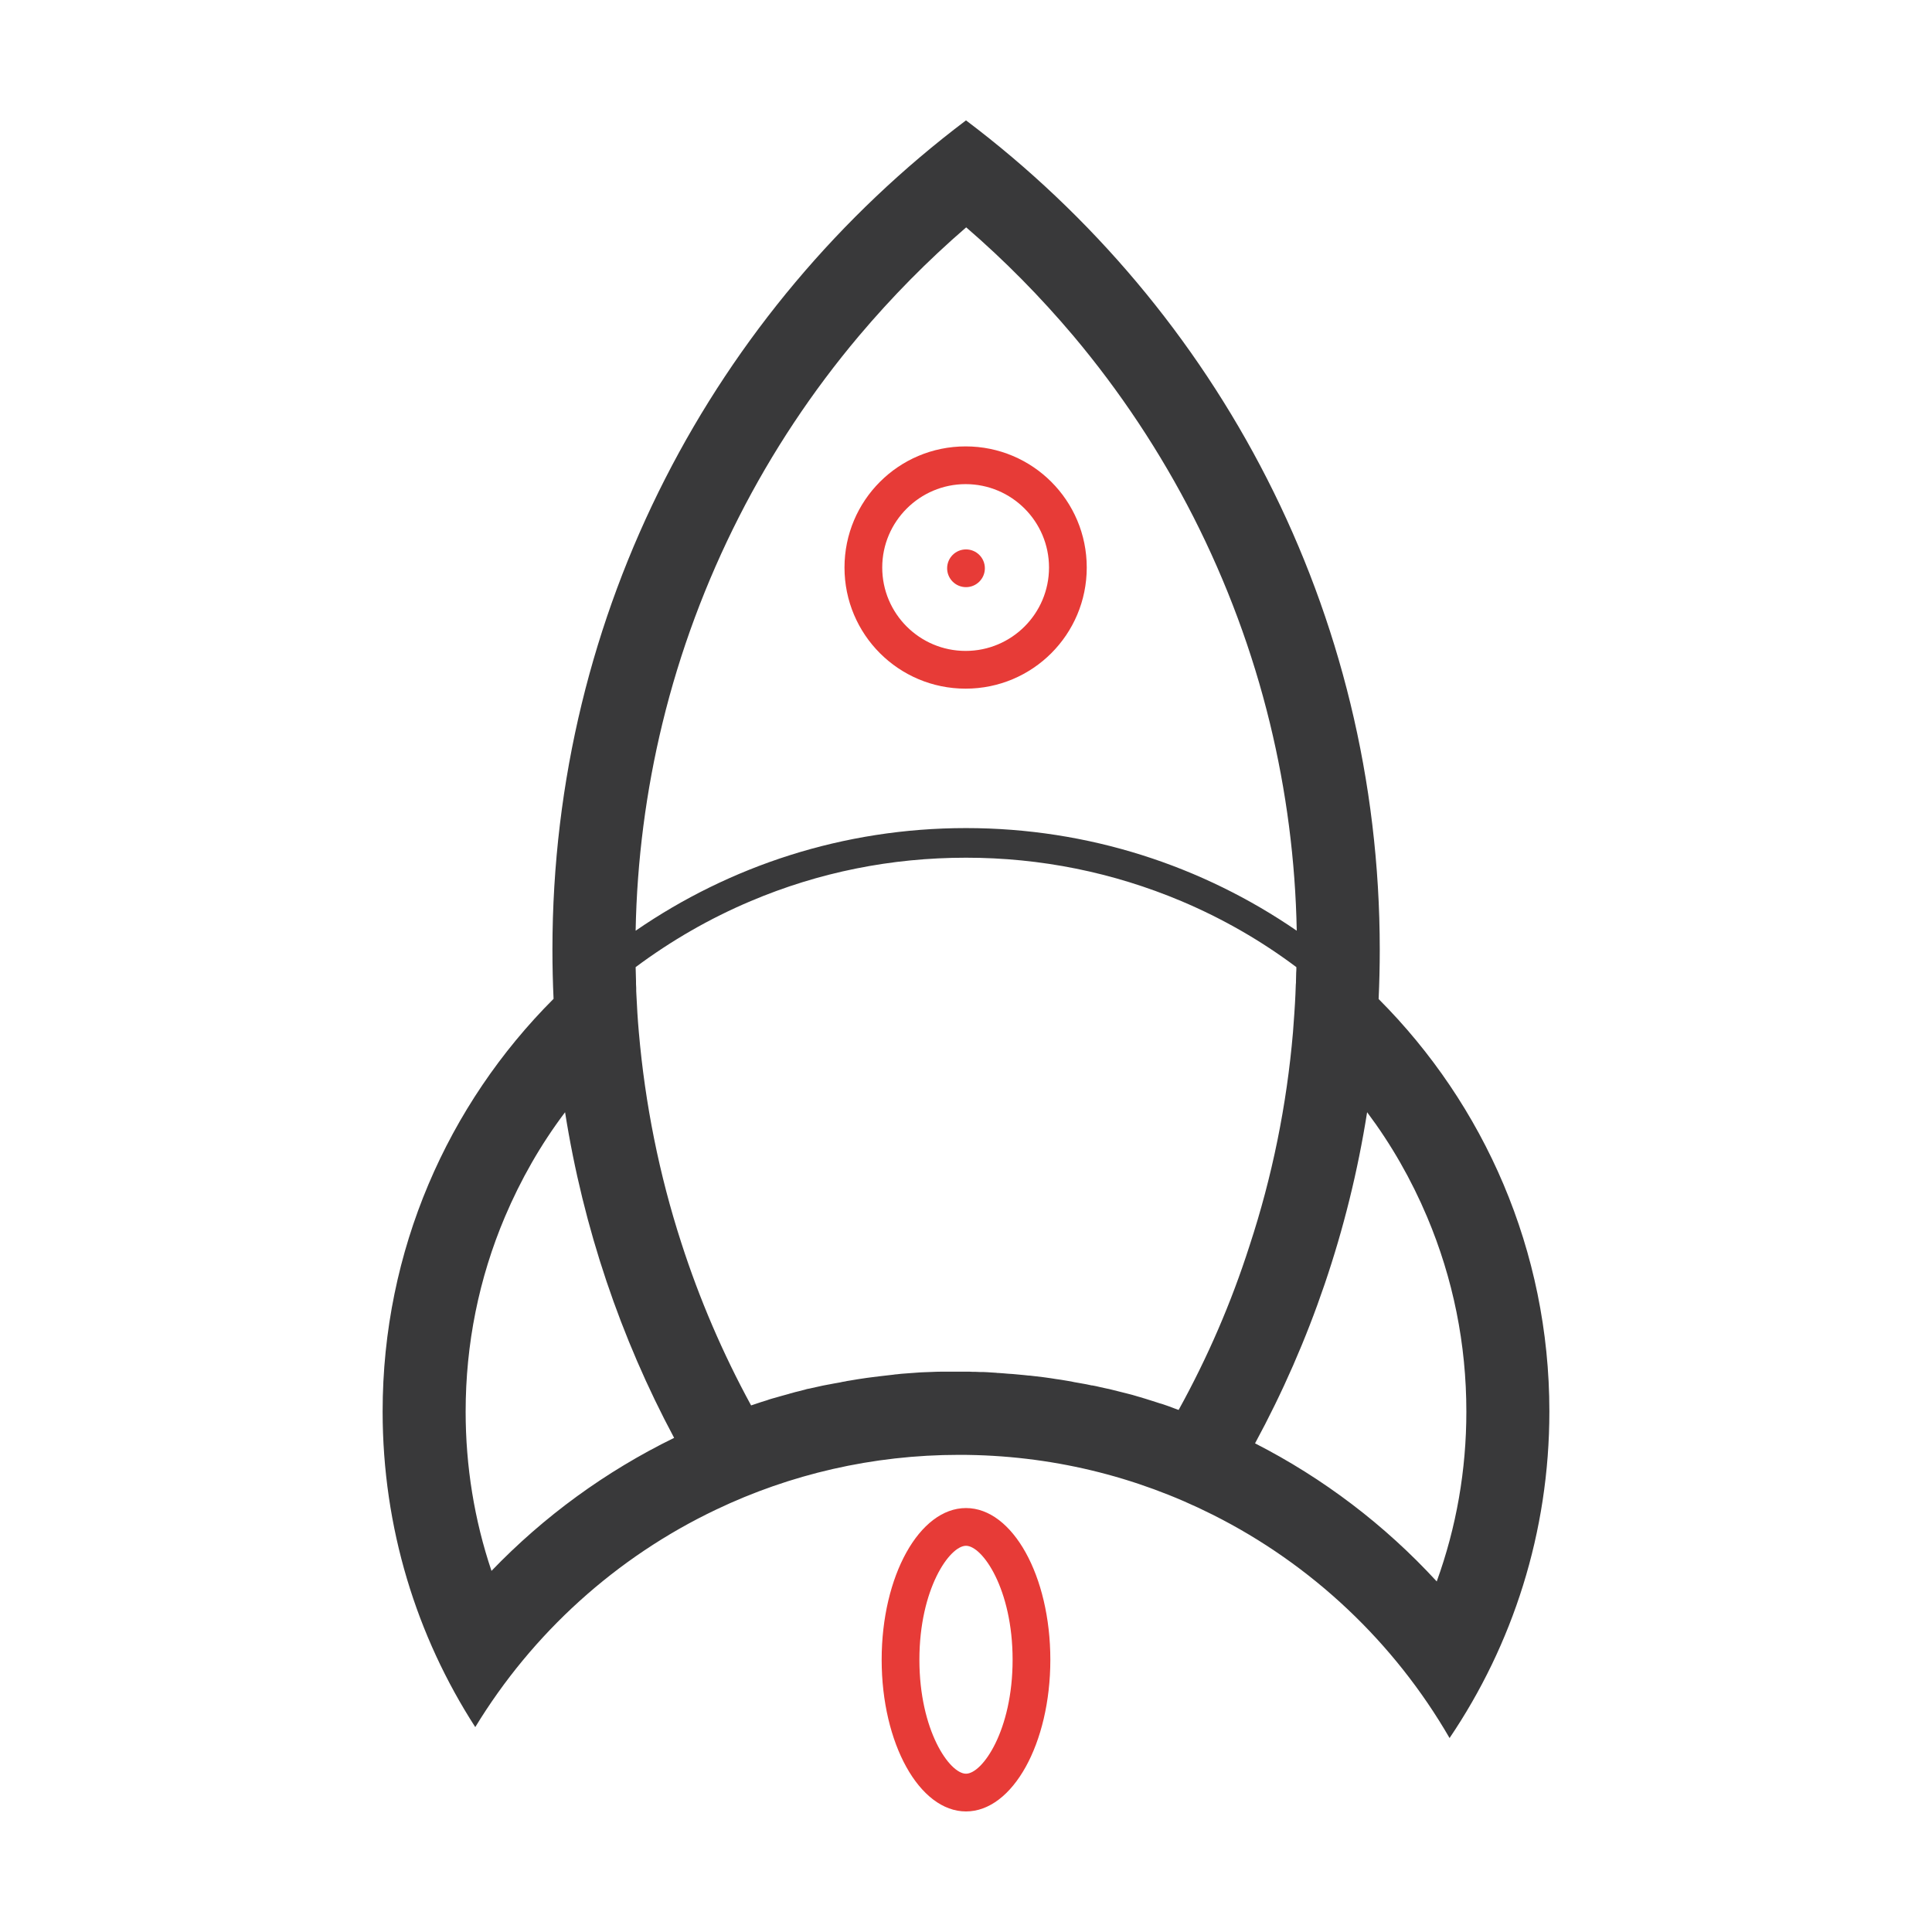
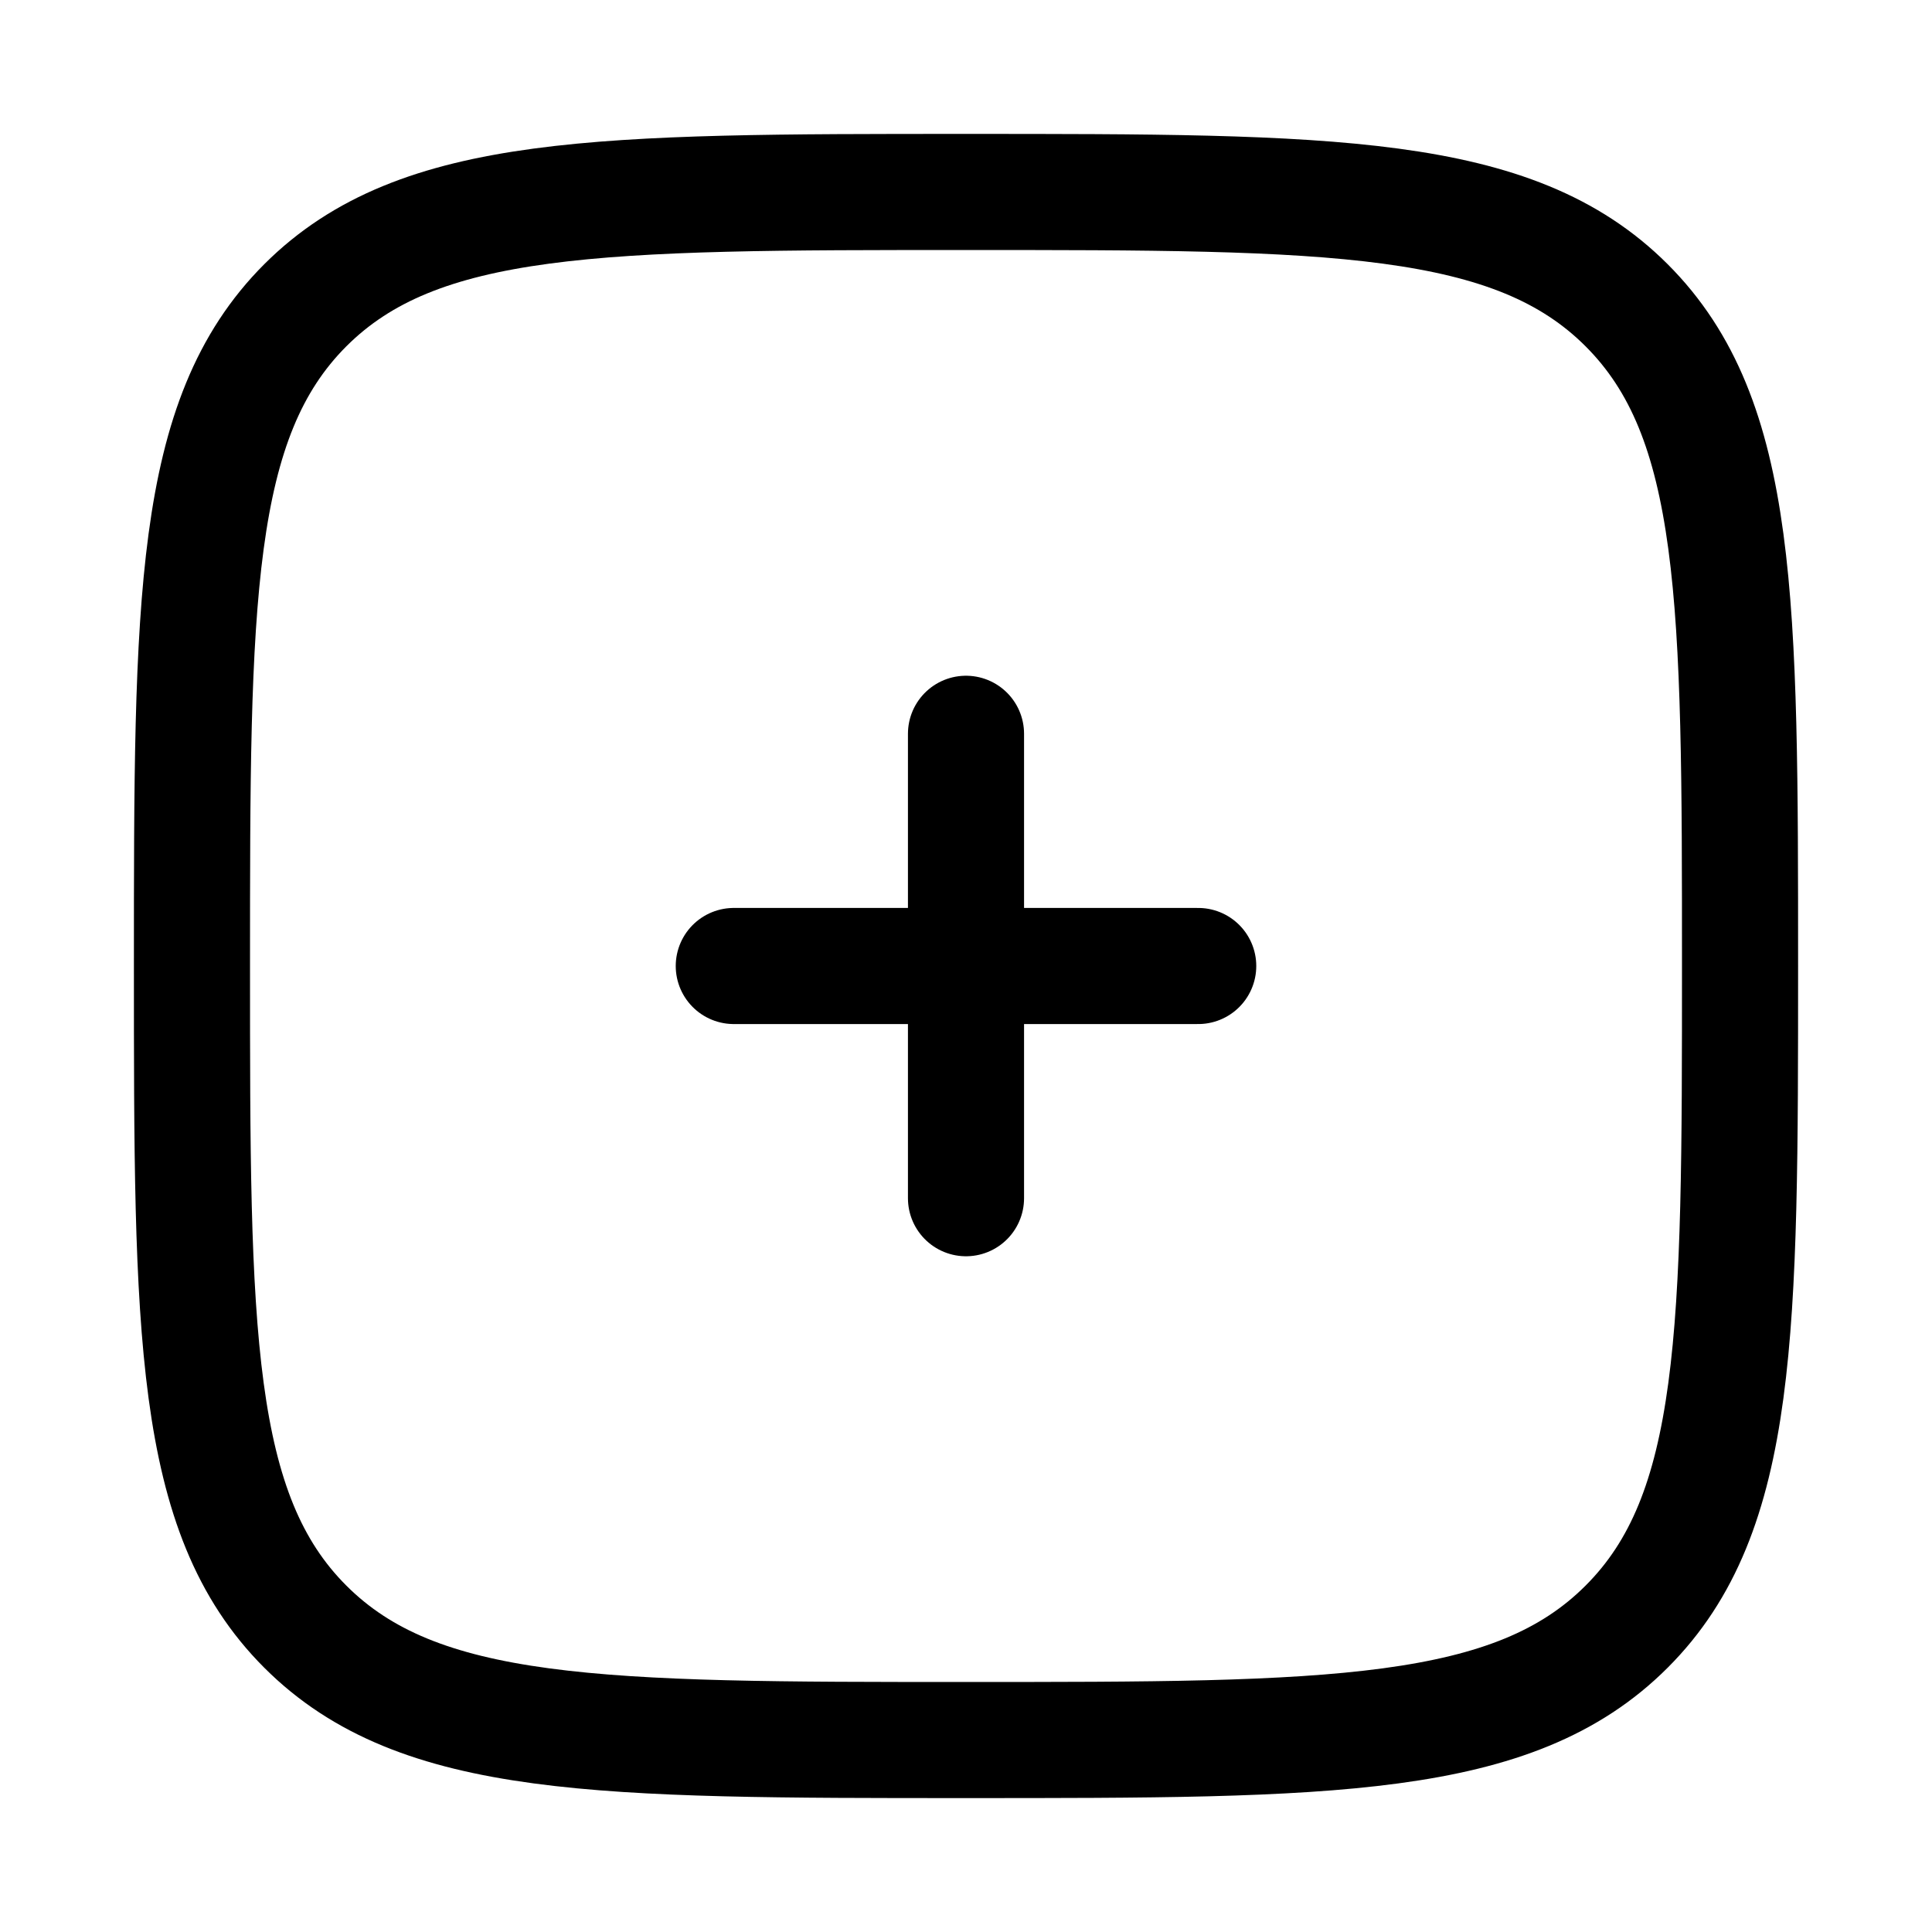
- <svg xmlns="http://www.w3.org/2000/svg" width="800px" height="800px" viewBox="0 0 1024 1024" class="icon" version="1.1">
-   <path d="M512 301.2m-10 0a10 10 0 1 0 20 0 10 10 0 1 0-20 0Z" fill="#E73B37" />
-   <path d="M400.3 744.5c2.1-0.7 4.1-1.4 6.2-2-2 0.6-4.1 1.3-6.2 2z m0 0c2.1-0.7 4.1-1.4 6.2-2-2 0.6-4.1 1.3-6.2 2z" fill="#39393A" />
-   <path d="M511.8 256.6c24.4 0 44.2 19.8 44.2 44.2S536.2 345 511.8 345s-44.2-19.8-44.2-44.2 19.9-44.2 44.2-44.2m0-20c-35.5 0-64.2 28.7-64.2 64.2s28.7 64.2 64.2 64.2 64.2-28.7 64.2-64.2-28.7-64.2-64.2-64.2z" fill="#E73B37" />
-   <path d="M730.7 529.5c0.4-8.7 0.6-17.4 0.6-26.2 0-179.6-86.1-339.1-219.3-439.5-133.1 100.4-219.2 259.9-219.2 439.5 0 8.8 0.2 17.5 0.6 26.1-56 56-90.6 133.3-90.6 218.7 0 61.7 18 119.1 49.1 167.3 30.3-49.8 74.7-90.1 127.7-115.3 39-18.6 82.7-29 128.8-29 48.3 0 93.9 11.4 134.3 31.7 52.5 26.3 96.3 67.7 125.6 118.4 33.4-49.4 52.9-108.9 52.9-173.1 0-85.4-34.6-162.6-90.5-218.6zM351.1 383.4c9.2-37.9 22.9-74.7 40.6-109.5a502.1 502.1 0 0 1 63.6-95.9c17.4-20.6 36.4-39.9 56.8-57.5 20.4 17.6 39.4 36.9 56.8 57.5 24.8 29.5 46.2 61.8 63.6 95.9 17.7 34.8 31.4 71.6 40.6 109.5 8.7 35.8 13.5 72.7 14.2 109.9C637.4 459 577 438.9 512 438.9c-65 0-125.3 20.1-175.1 54.4 0.7-37.2 5.5-74.1 14.2-109.9z m-90.6 449.2c-9.1-27-13.7-55.5-13.7-84.4 0-35.8 7-70.6 20.8-103.2 8.4-19.8 19-38.4 31.9-55.5 9.7 61.5 29.5 119.7 57.8 172.6-36.4 17.8-69 41.6-96.8 70.5z m364.2-85.3c-0.7-0.3-1.5-0.5-2.2-0.8-0.4-0.2-0.9-0.3-1.3-0.5-0.6-0.2-1.3-0.5-1.9-0.7-0.8-0.3-1.5-0.5-2.3-0.8-0.8-0.3-1.5-0.5-2.3-0.7l-0.9-0.3c-1-0.3-2.1-0.7-3.1-1-1.2-0.4-2.4-0.7-3.5-1.1l-3-0.9c-0.2-0.1-0.4-0.1-0.7-0.2-1.1-0.3-2.3-0.7-3.4-1-1.2-0.3-2.4-0.6-3.5-0.9l-3.6-0.9-3.6-0.9c-1-0.3-2.1-0.5-3.1-0.7-1.2-0.3-2.4-0.5-3.6-0.8-1.3-0.3-2.5-0.6-3.8-0.8h-0.3c-0.9-0.2-1.9-0.4-2.8-0.6-0.4-0.1-0.7-0.1-1.1-0.2-1.1-0.2-2.2-0.4-3.4-0.6-1.2-0.2-2.4-0.4-3.6-0.7l-5.4-0.9c-0.9-0.1-1.9-0.3-2.8-0.4-0.8-0.1-1.6-0.3-2.5-0.4-2.6-0.4-5.1-0.7-7.7-1-1.2-0.1-2.3-0.3-3.5-0.4h-0.4c-0.9-0.1-1.8-0.2-2.8-0.3-1.1-0.1-2.1-0.2-3.2-0.3-1.7-0.2-3.4-0.3-5.1-0.4-0.8-0.1-1.5-0.1-2.3-0.2-0.9-0.1-1.9-0.1-2.8-0.2-0.4 0-0.8 0-1.2-0.1-1.1-0.1-2.1-0.1-3.2-0.2-0.5 0-1-0.1-1.5-0.1-1.3-0.1-2.6-0.1-3.9-0.1-0.8 0-1.5-0.1-2.3-0.1-1.2 0-2.4 0-3.5-0.1h-13.9c-2.3 0-4.6 0.1-6.9 0.2-0.9 0-1.9 0.1-2.8 0.1-0.8 0-1.5 0.1-2.3 0.1-1.4 0.1-2.8 0.2-4.1 0.3-1.4 0.1-2.7 0.2-4.1 0.3-1.4 0.1-2.7 0.2-4.1 0.4-0.6 0-1.2 0.1-1.8 0.2l-7.8 0.9c-1.1 0.1-2.1 0.3-3.2 0.4-1 0.1-2.1 0.3-3.1 0.4-3.2 0.5-6.4 0.9-9.5 1.5-0.7 0.1-1.4 0.2-2.1 0.4-0.9 0.1-1.7 0.3-2.6 0.5-1.1 0.2-2.3 0.4-3.4 0.6-0.9 0.2-1.7 0.3-2.6 0.5-0.4 0.1-0.8 0.1-1.1 0.2-0.7 0.1-1.4 0.3-2.1 0.4-1.2 0.3-2.4 0.5-3.6 0.8-1.2 0.3-2.4 0.5-3.6 0.8-0.2 0-0.4 0.1-0.6 0.1-0.5 0.1-1 0.2-1.5 0.4-1.1 0.3-2.3 0.6-3.5 0.9-1.3 0.3-2.5 0.6-3.8 1-0.4 0.1-0.9 0.2-1.4 0.4-1.3 0.4-2.7 0.7-4 1.1-1.5 0.4-3 0.9-4.6 1.3-1 0.3-2.1 0.6-3.1 1-2.1 0.6-4.1 1.3-6.2 2-0.7 0.2-1.4 0.5-2.1 0.7-15-27.5-27.4-56.4-37-86.2-11.7-36.1-19.2-73.6-22.5-111.6-0.6-6.7-1-13.3-1.3-20-0.1-1.2-0.1-2.4-0.1-3.6-0.1-1.2-0.1-2.4-0.1-3.6 0-1.2-0.1-2.4-0.1-3.6 0-1.2-0.1-2.4-0.1-3.7 18.8-14 39.2-25.8 61-35 36.1-15.3 74.5-23 114.1-23 39.6 0 78 7.8 114.1 23 21.8 9.2 42.2 20.9 61 35v0.1c0 1 0 1.9-0.1 2.9 0 1.4-0.1 2.8-0.1 4.3 0 0.7 0 1.3-0.1 2-0.1 1.8-0.1 3.5-0.2 5.3-0.3 6.7-0.8 13.3-1.3 20-3.3 38.5-11 76.5-23 113-9.7 30.3-22.3 59.4-37.6 87.1z m136.8 90.9a342.27 342.27 0 0 0-96.3-73.2c29.1-53.7 49.5-112.8 59.4-175.5 12.8 17.1 23.4 35.6 31.8 55.5 13.8 32.7 20.8 67.4 20.8 103.2 0 31-5.3 61.3-15.7 90z" fill="#39393A" />
-   <path d="M512 819.3c8.7 0 24.7 22.9 24.7 60.4s-16 60.4-24.7 60.4-24.7-22.9-24.7-60.4 16-60.4 24.7-60.4m0-20c-24.7 0-44.7 36-44.7 80.4 0 44.4 20 80.4 44.7 80.4s44.7-36 44.7-80.4c0-44.4-20-80.4-44.7-80.4z" fill="#E73B37" />
+ <svg xmlns="http://www.w3.org/2000/svg" width="800px" height="800px" viewBox="-0.48 -0.48 24.96 24.96" fill="none">
+   <g id="SVGRepo_bgCarrier" stroke-width="0" />
+   <g id="SVGRepo_tracerCarrier" stroke-linecap="round" stroke-linejoin="round" />
+   <g id="SVGRepo_iconCarrier">
+     <path d="M2 12C2 7.286 2 4.929 3.464 3.464C4.929 2 7.286 2 12 2C16.714 2 19.071 2 20.535 3.464C22 4.929 22 7.286 22 12C22 16.714 22 19.071 20.535 20.535C19.071 22 16.714 22 12 22C7.286 22 4.929 22 3.464 20.535C2 19.071 2 16.714 2 12Z" stroke="#000000" stroke-width="1.5" />
+     <path d="M15 12L12 12M12 12L9 12M12 12L12 9M12 12L12 15" stroke="#000000" stroke-width="1.5" stroke-linecap="round" />
+   </g>
</svg>
